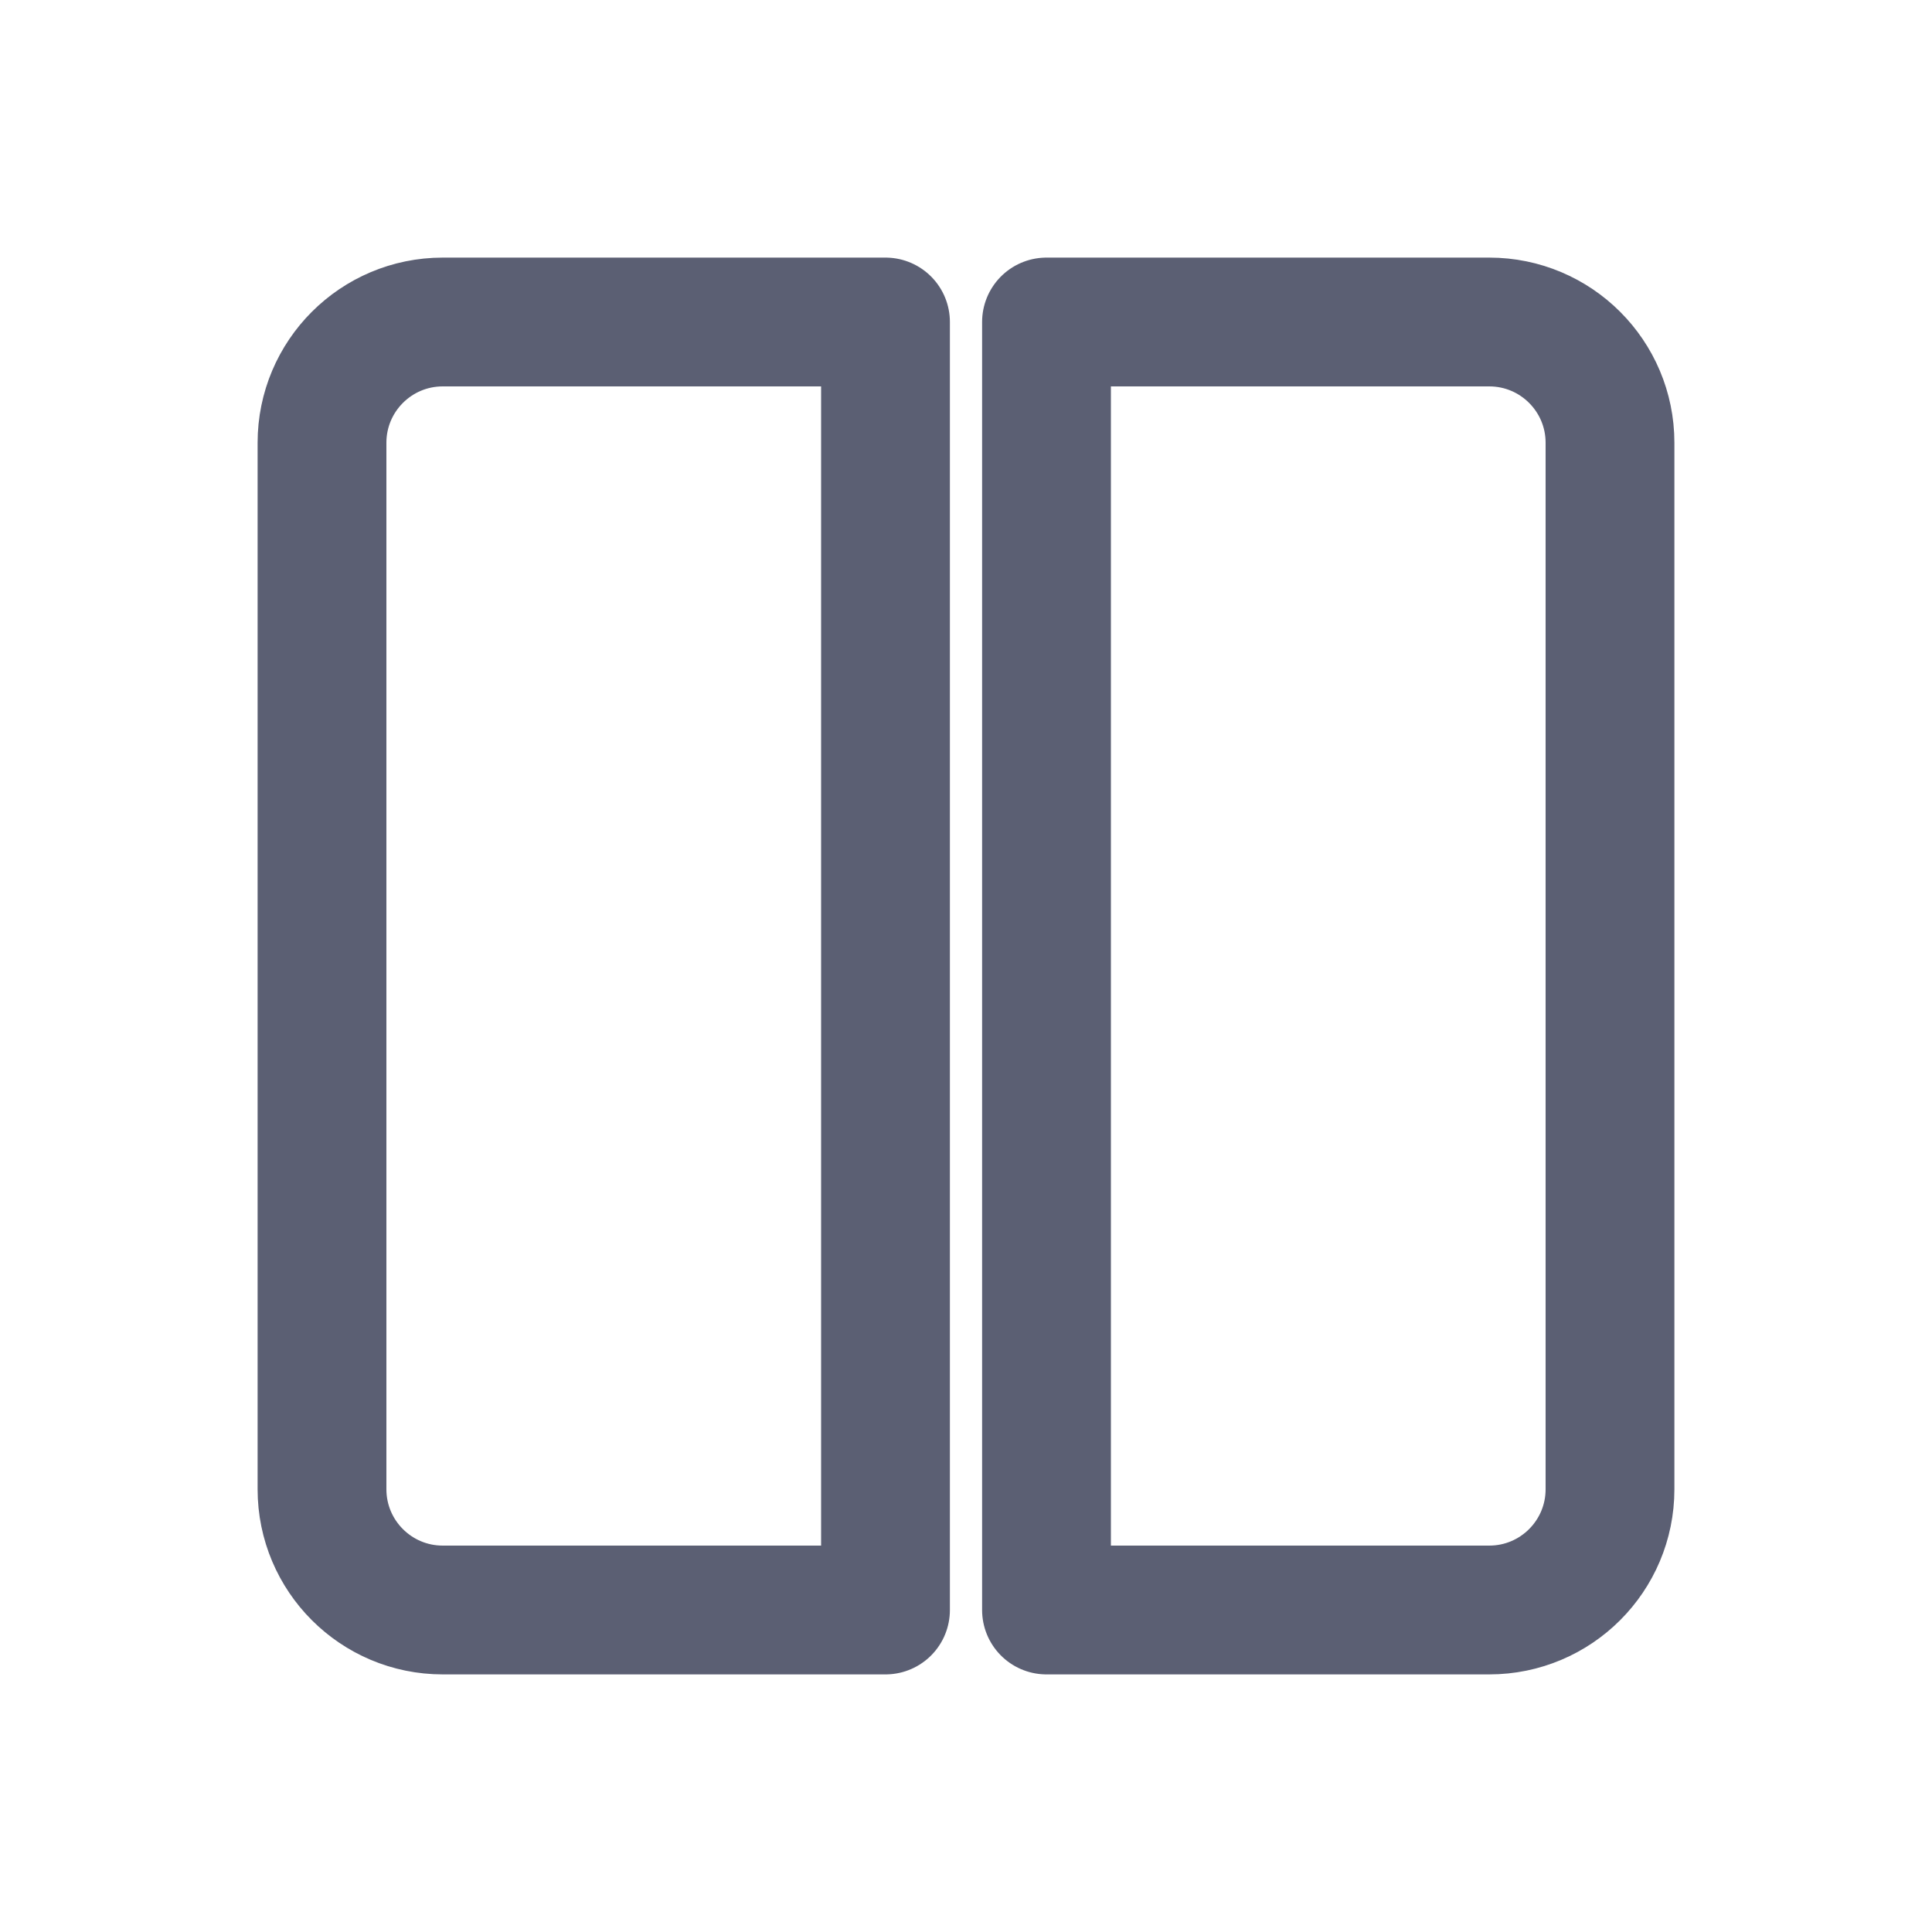
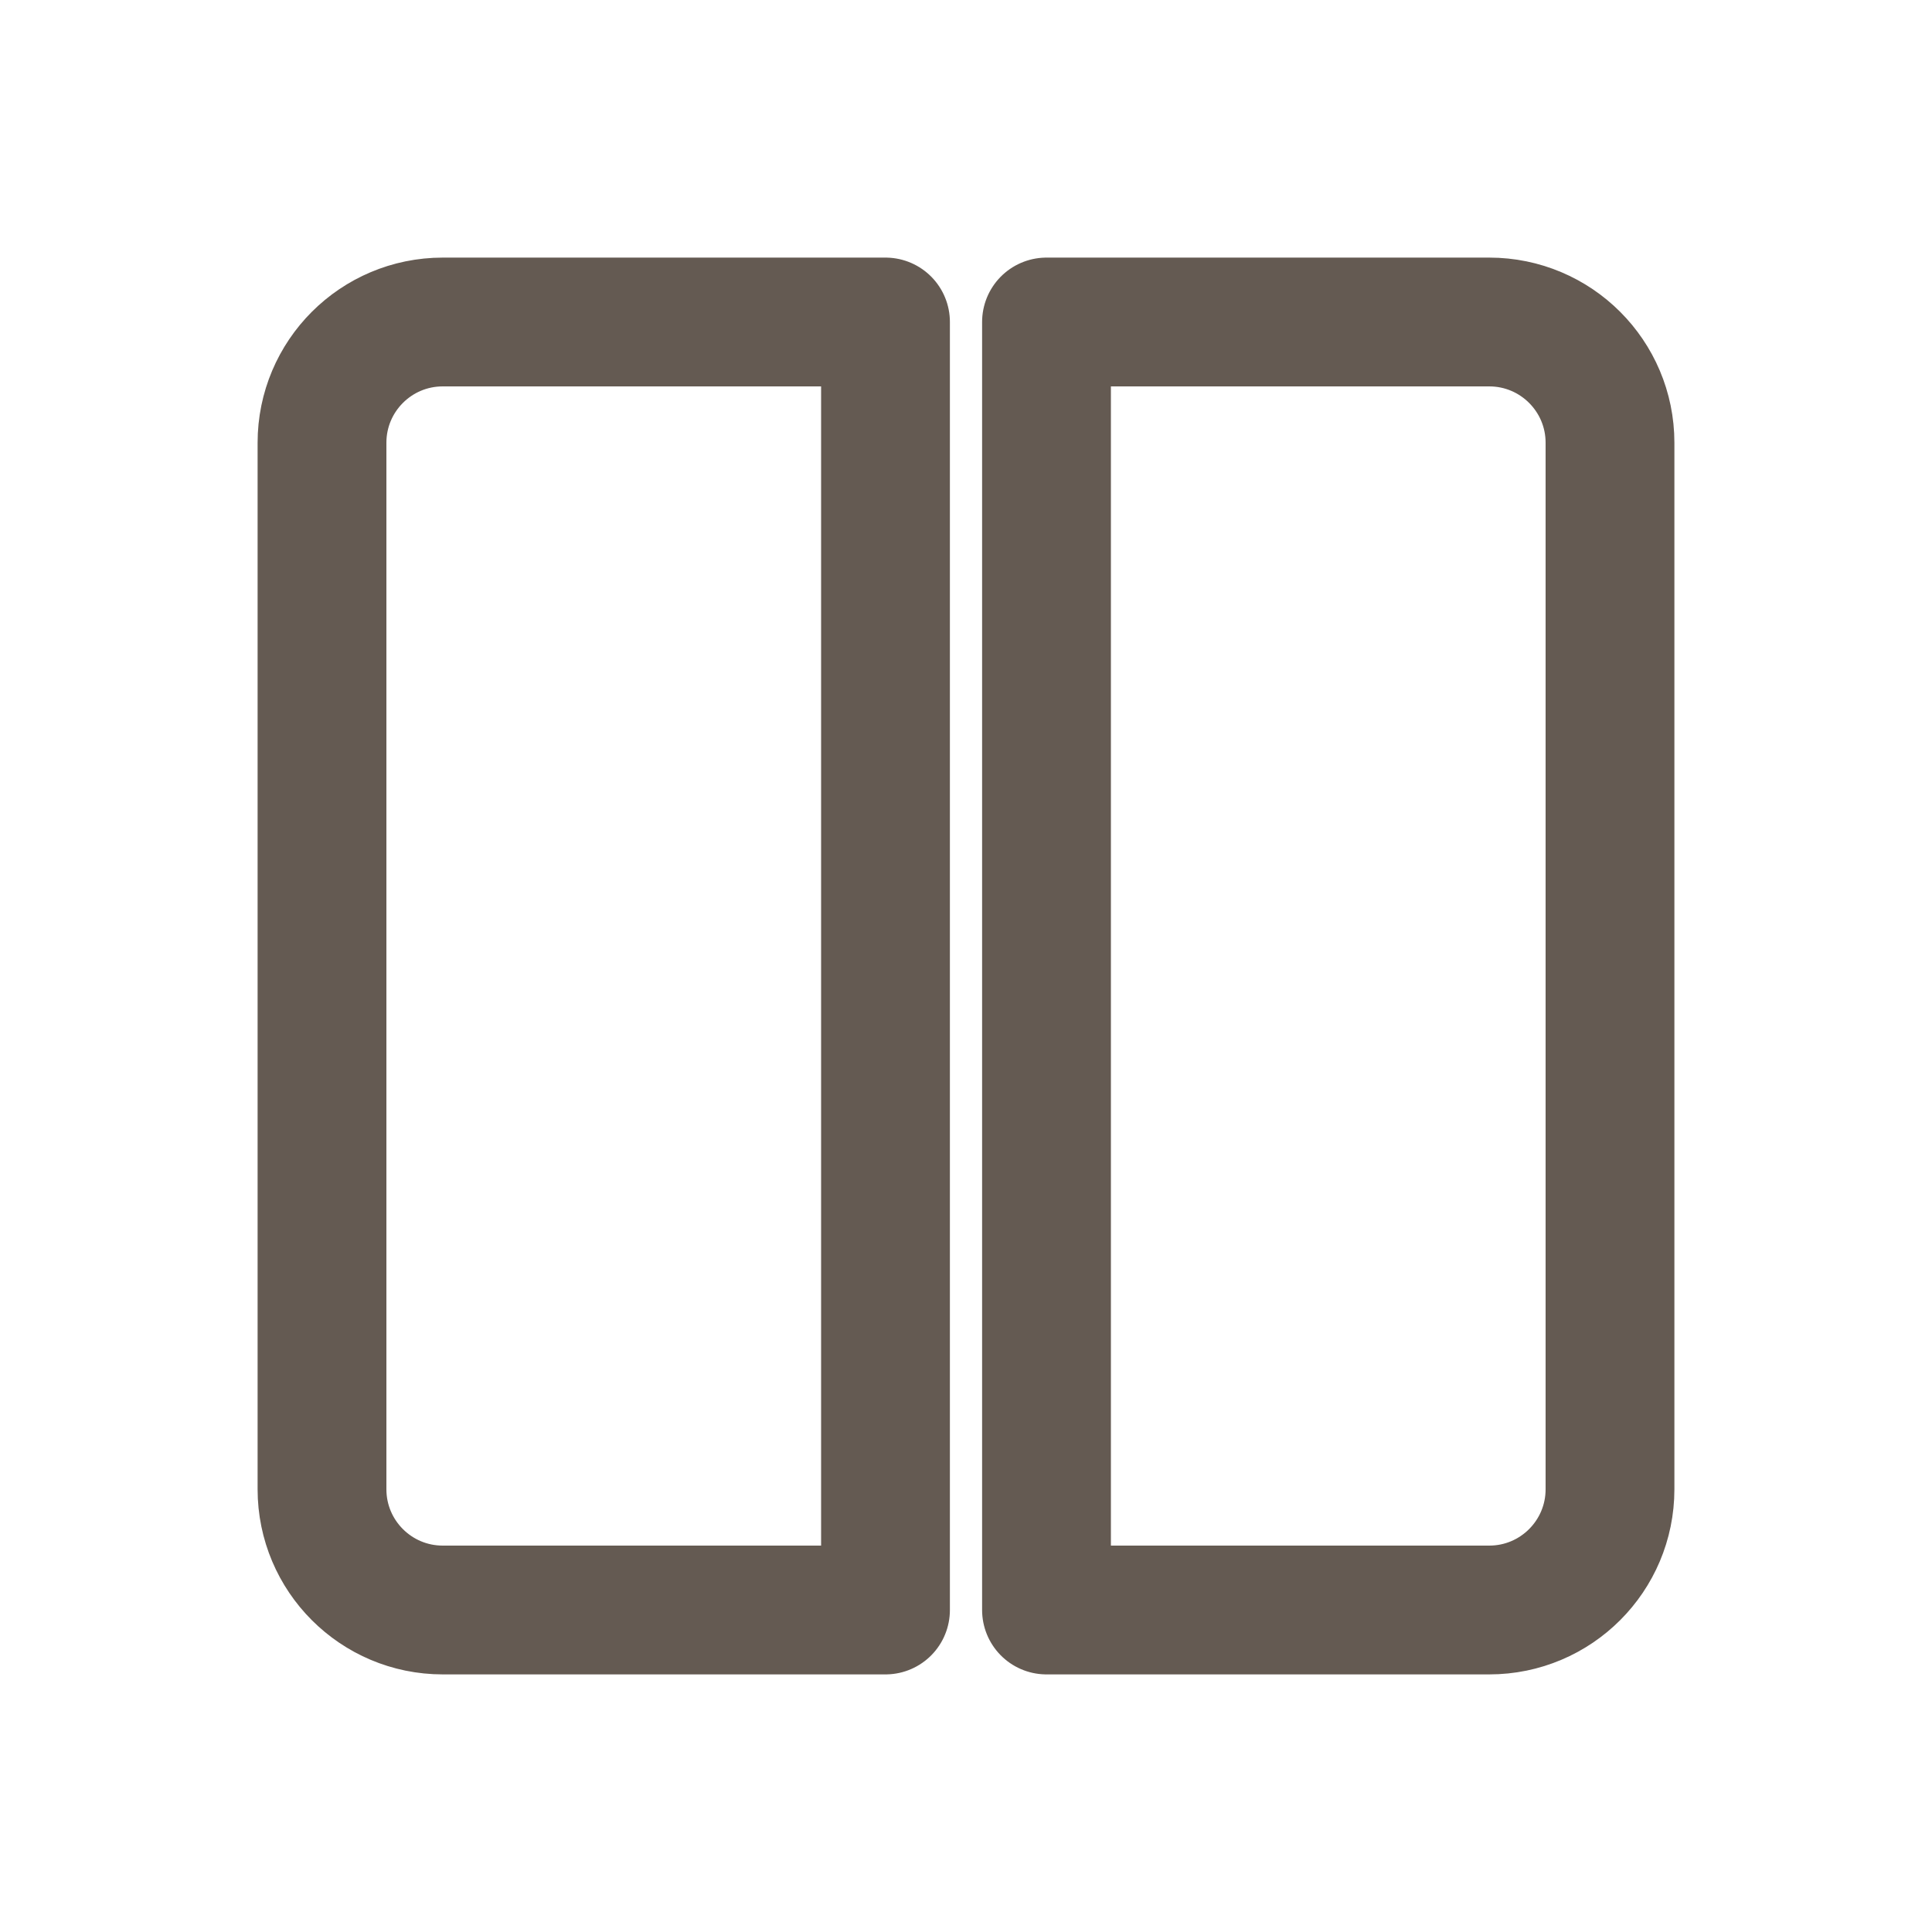
- <svg xmlns="http://www.w3.org/2000/svg" viewBox="0 0 24 24" fill="none" stroke="#5B5F73" stroke-width="1.6" stroke-linecap="round" stroke-linejoin="round">
+ <svg xmlns="http://www.w3.org/2000/svg" viewBox="0 0 24 24" fill="none" stroke="#645A52" stroke-width="1.6" stroke-linecap="round" stroke-linejoin="round">
  <path d="M4 5.5A1.5 1.5 0 0 1 5.5 4H11v16H5.5A1.5 1.5 0 0 1 4 18.5z" />
  <path d="M20 5.5A1.5 1.5 0 0 0 18.5 4H13v16h5.5a1.5 1.5 0 0 0 1.5-1.5z" />
</svg>
